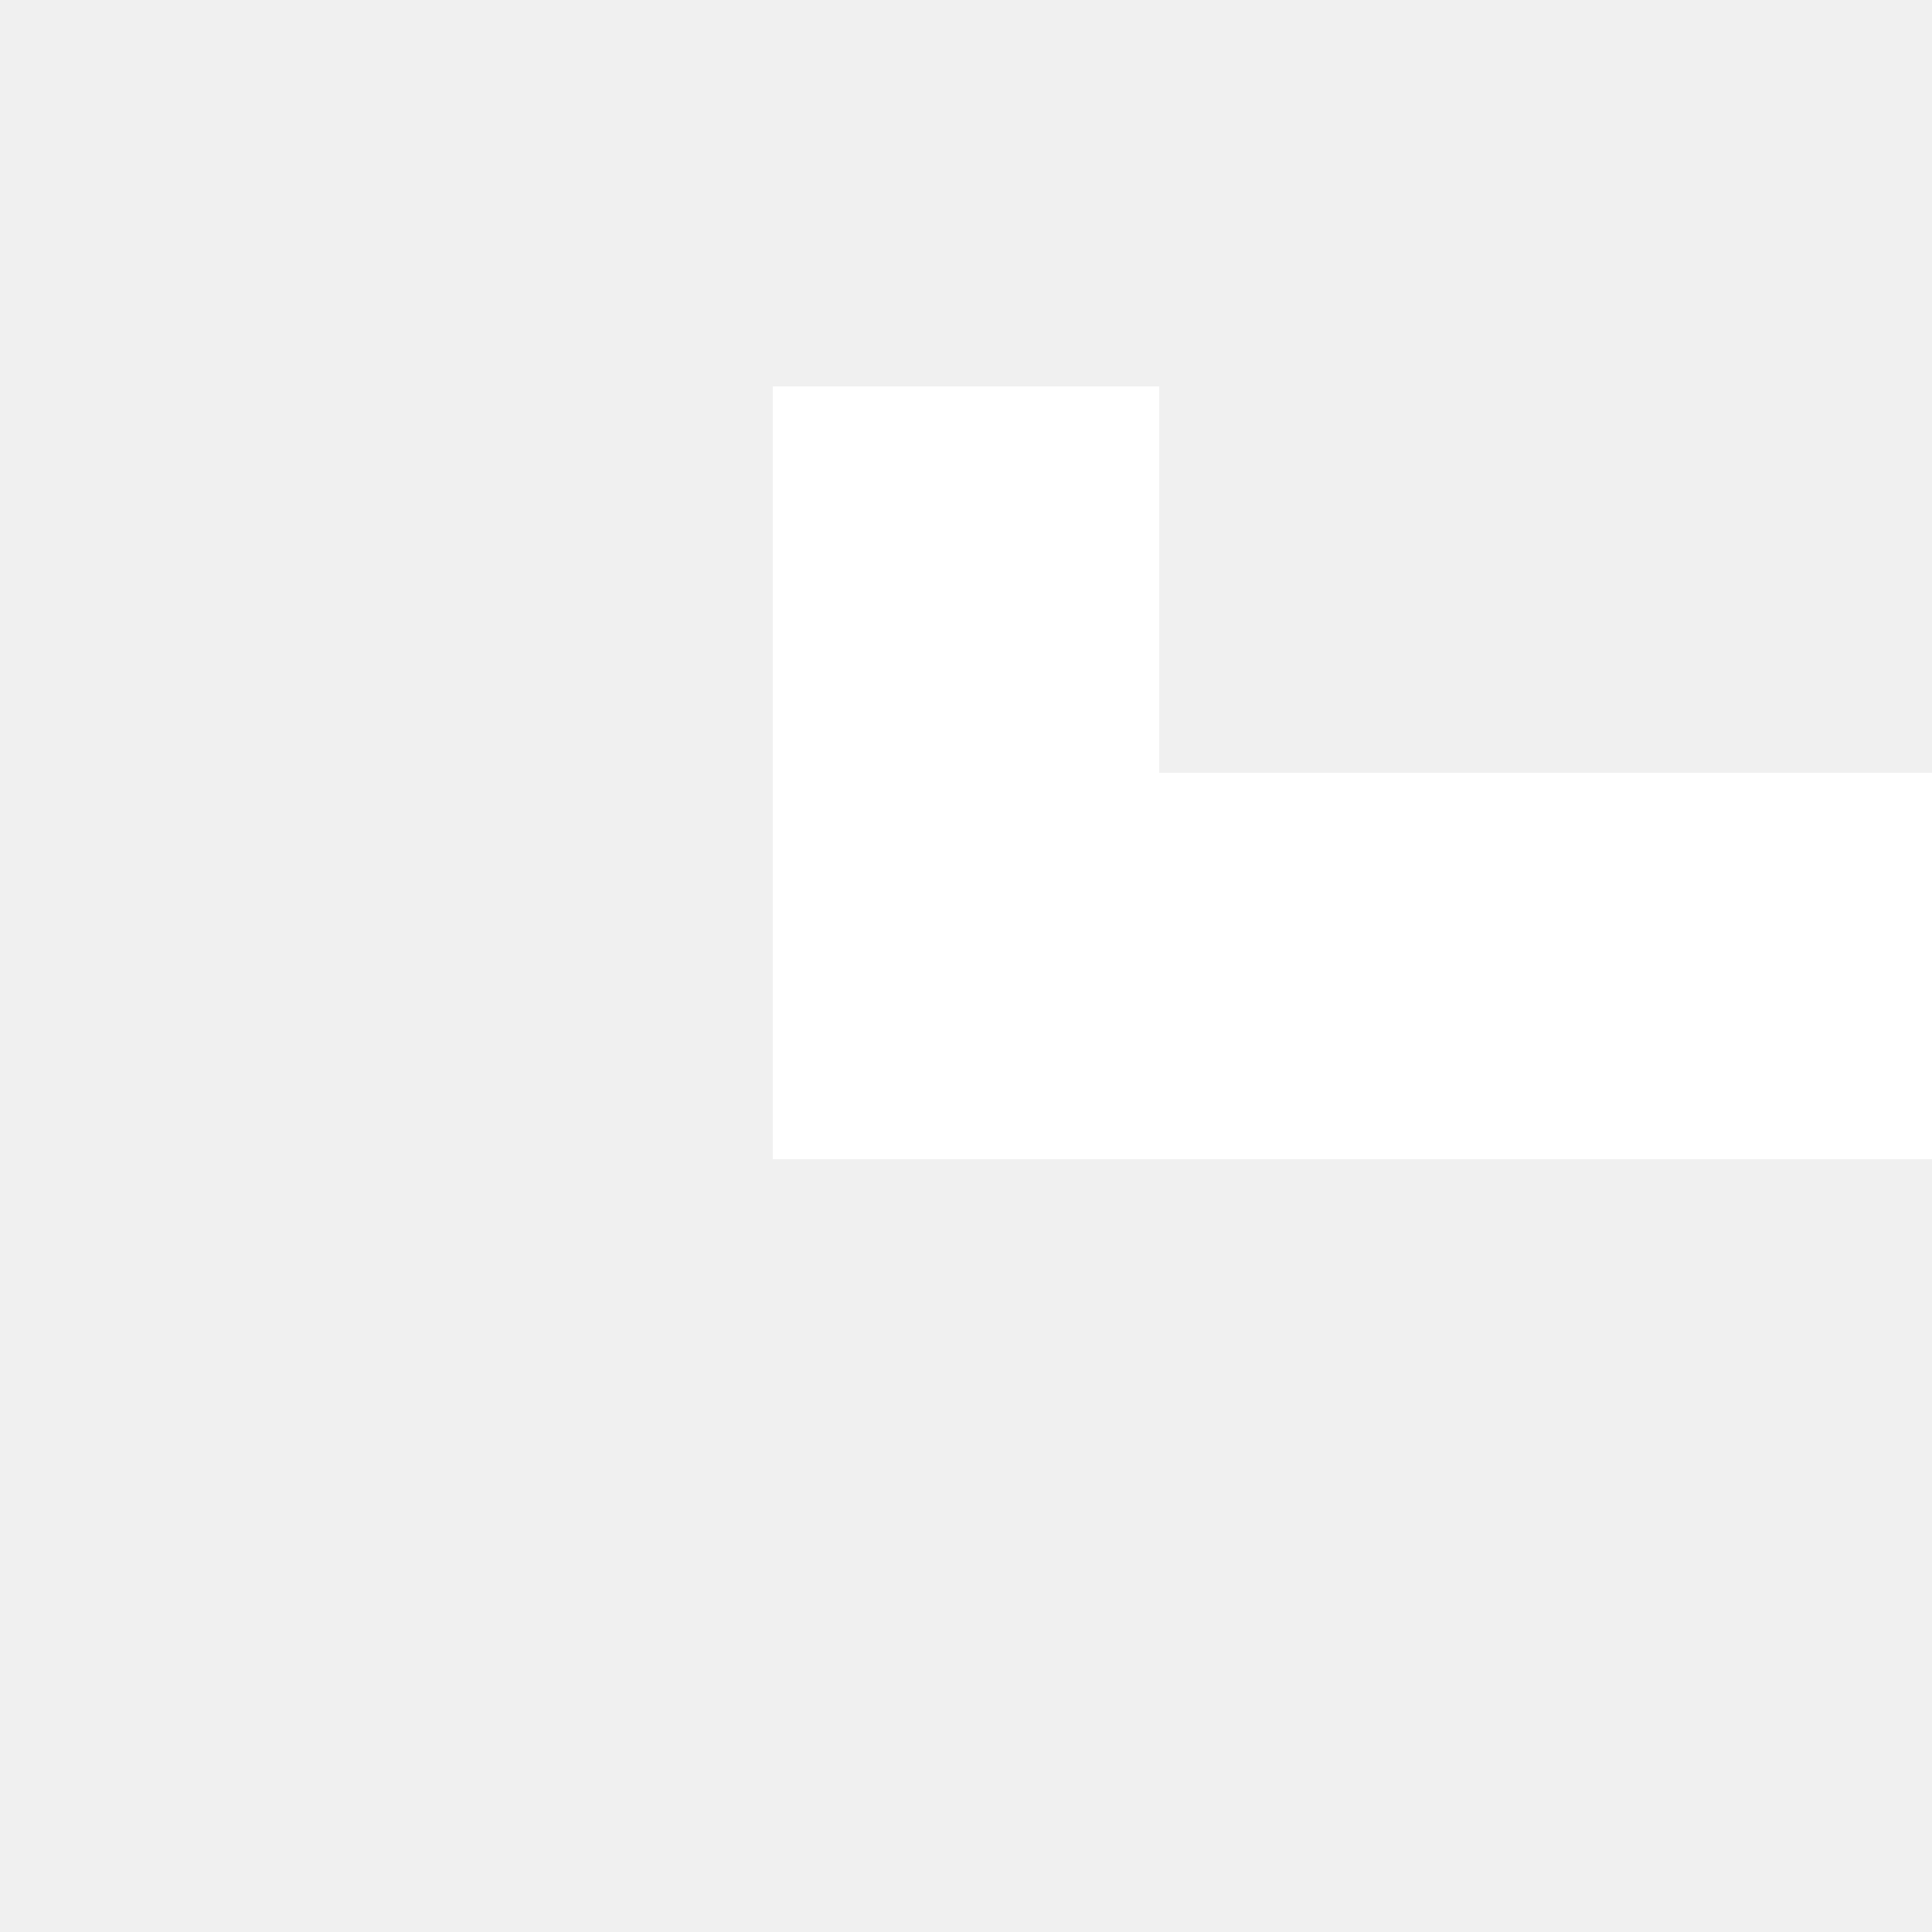
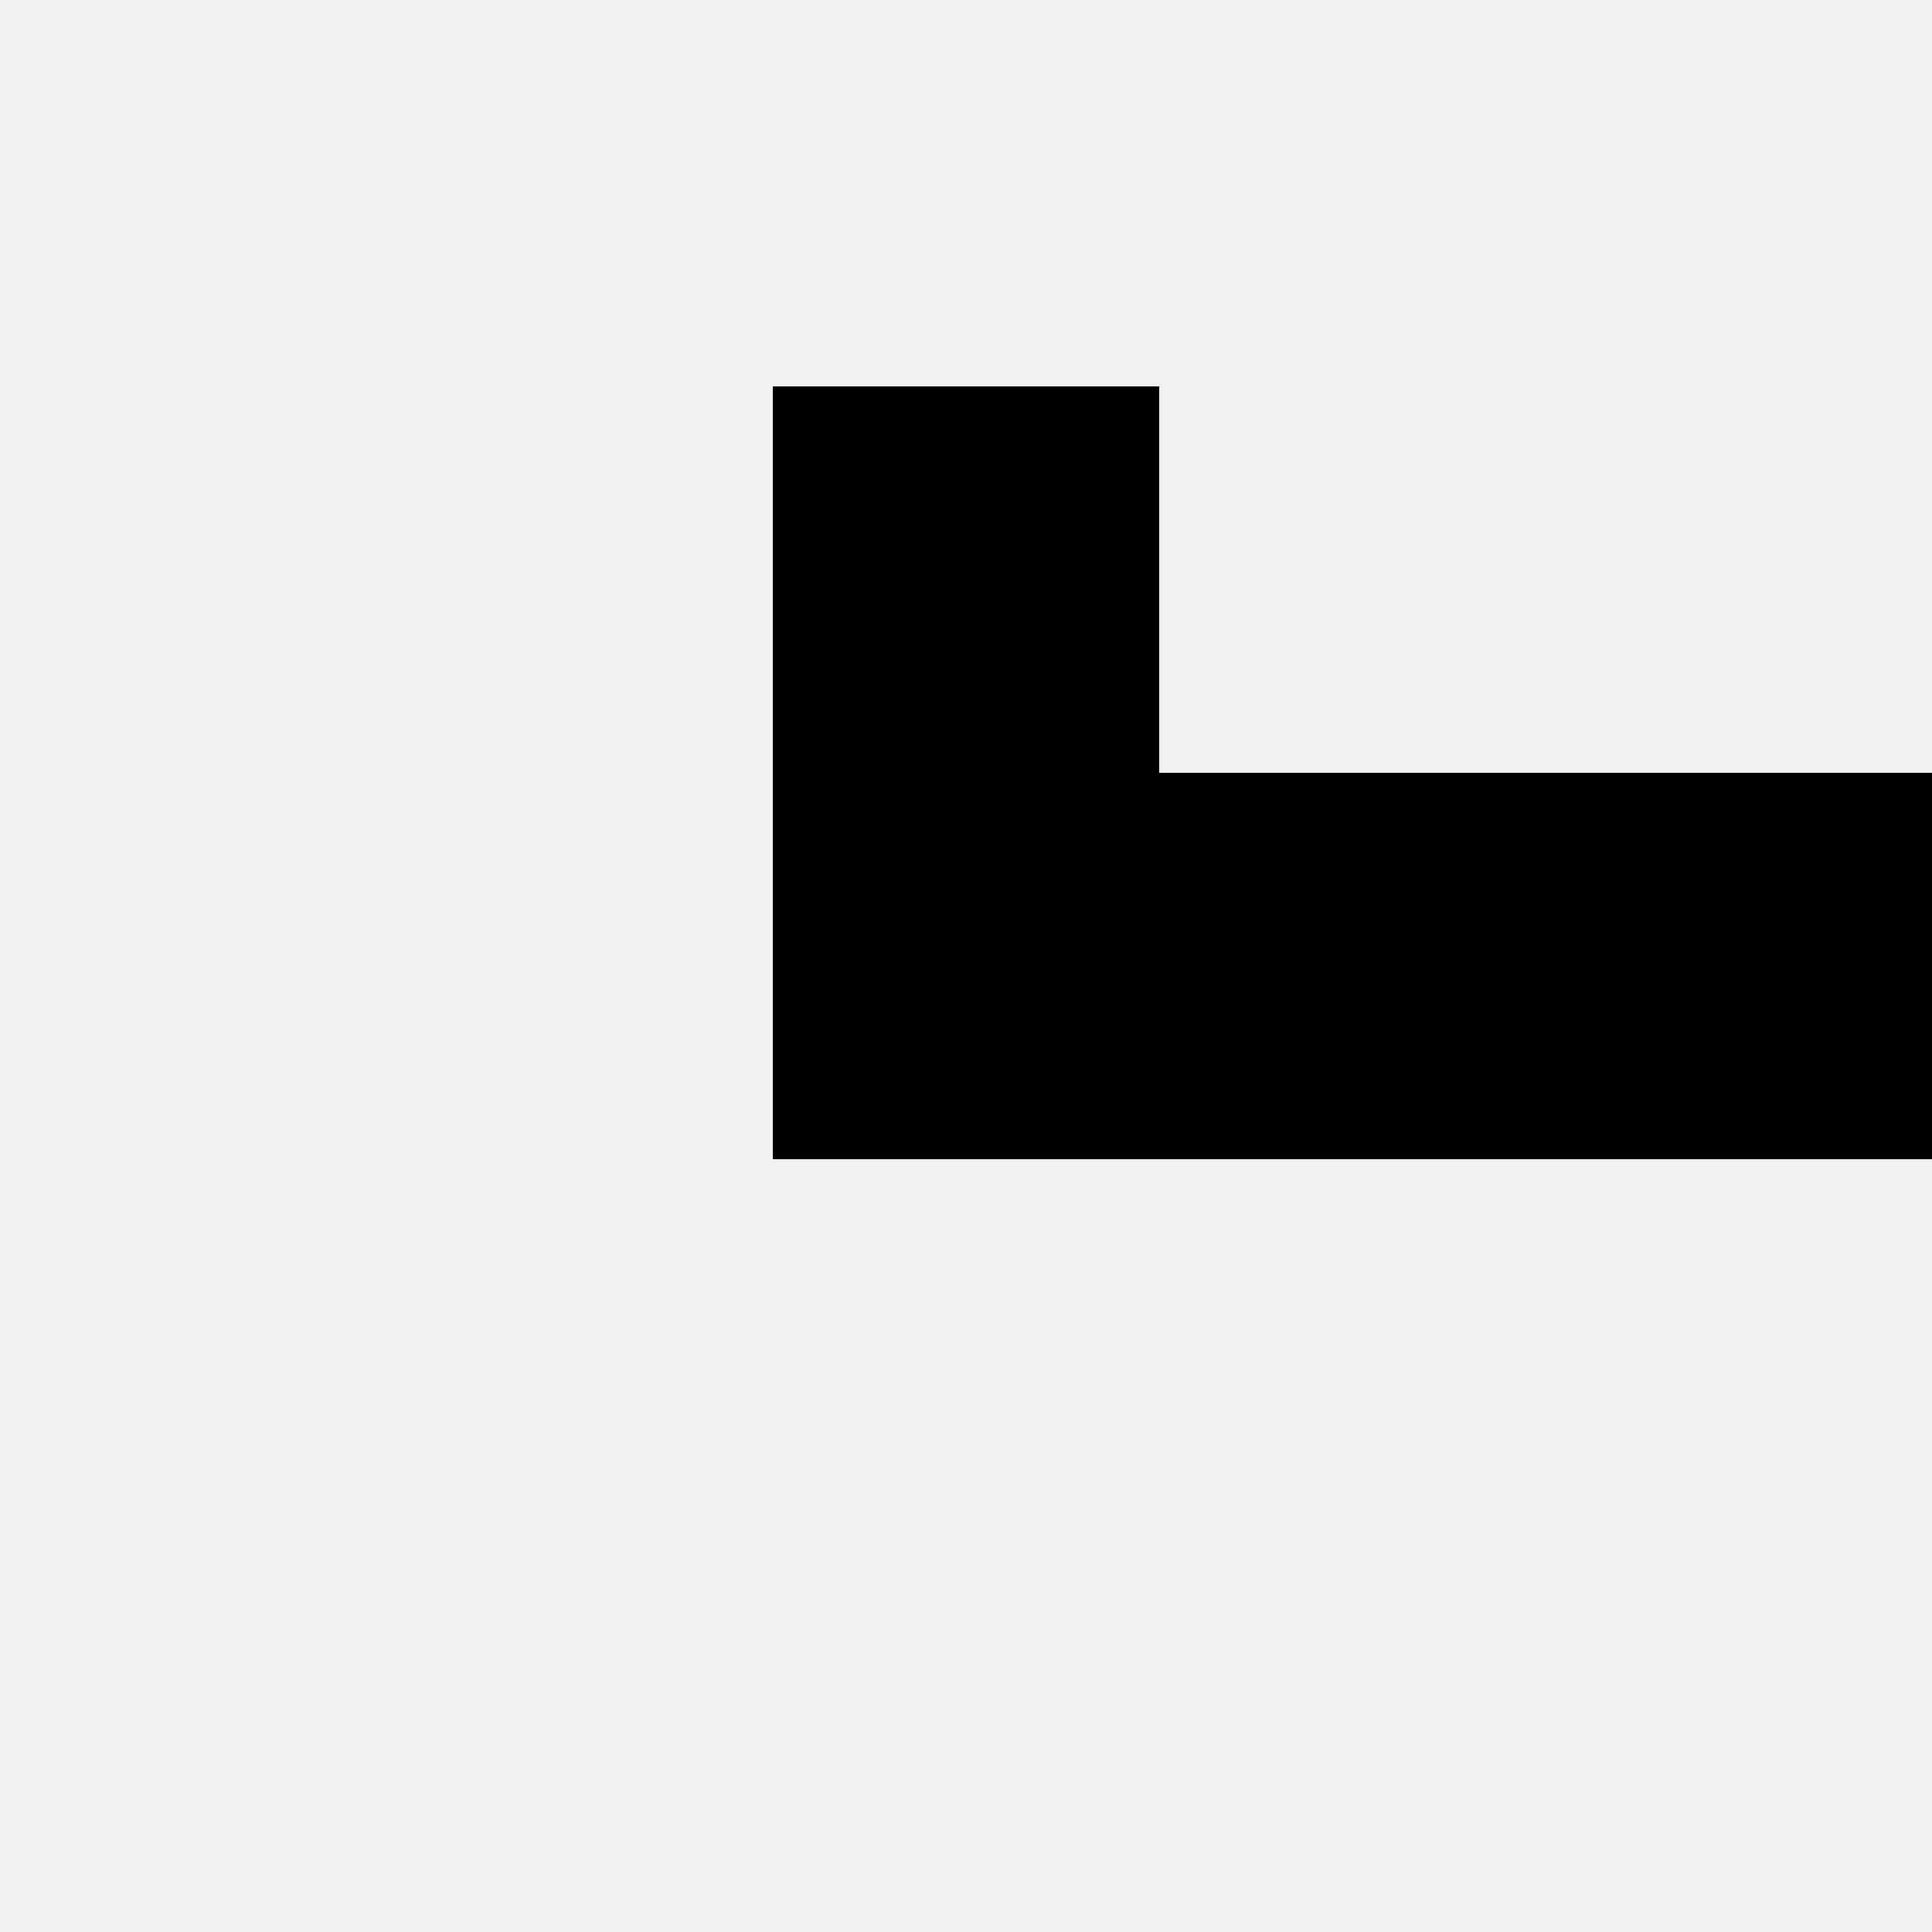
- <svg xmlns="http://www.w3.org/2000/svg" version="1.1" id="Layer_1" x="0px" y="0px" viewBox="0 0 100 100" style="enable-background:new 0 0 100 100;" xml:space="preserve">
-   <rect x="0" y="0" width="100" height="100" fill="none" />
-   <polygon points="40,20 60,20 60,40 100,40 100,60 40,60" fill="white" />
+ <svg xmlns="http://www.w3.org/2000/svg" version="1.1" id="CustomMoveButton" x="0px" y="0px" viewBox="0 0 100 100" style="enable-background:new 0 0 100 100;" xml:space="preserve">
+   <polygon points="40,20 60,20 60,40 100,40 100,60 40,60" stroke="none" />
</svg>
